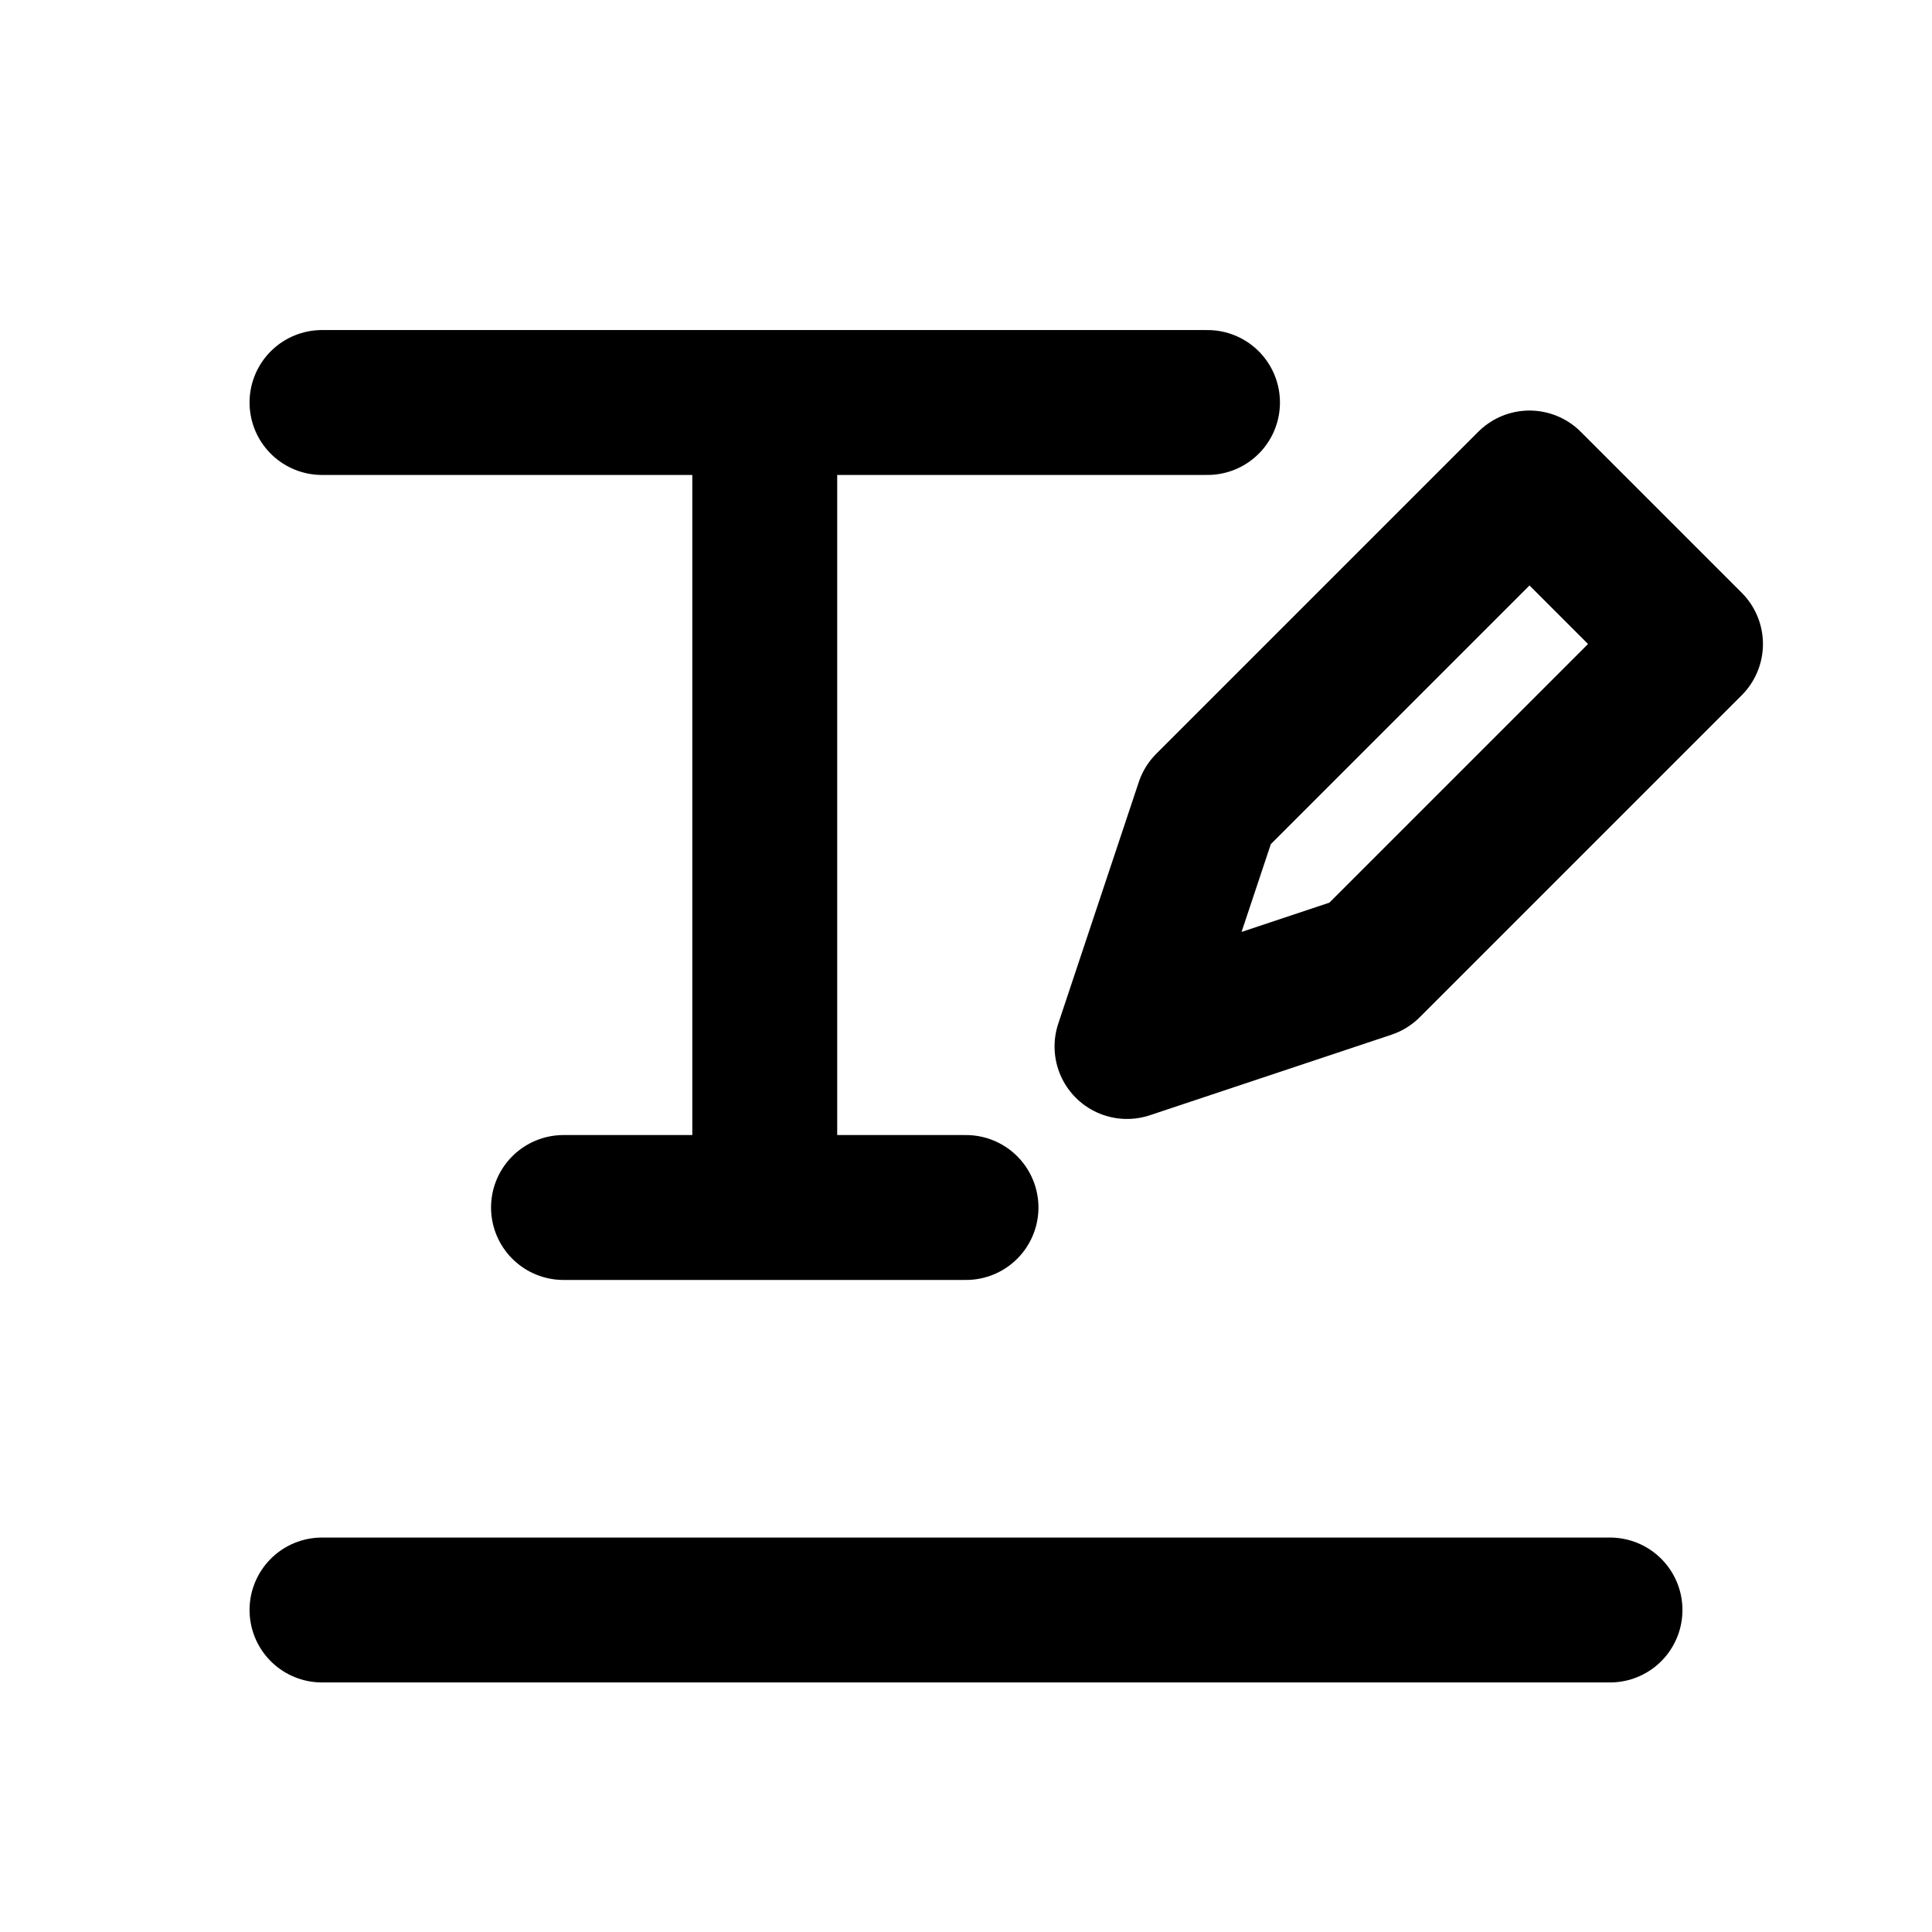
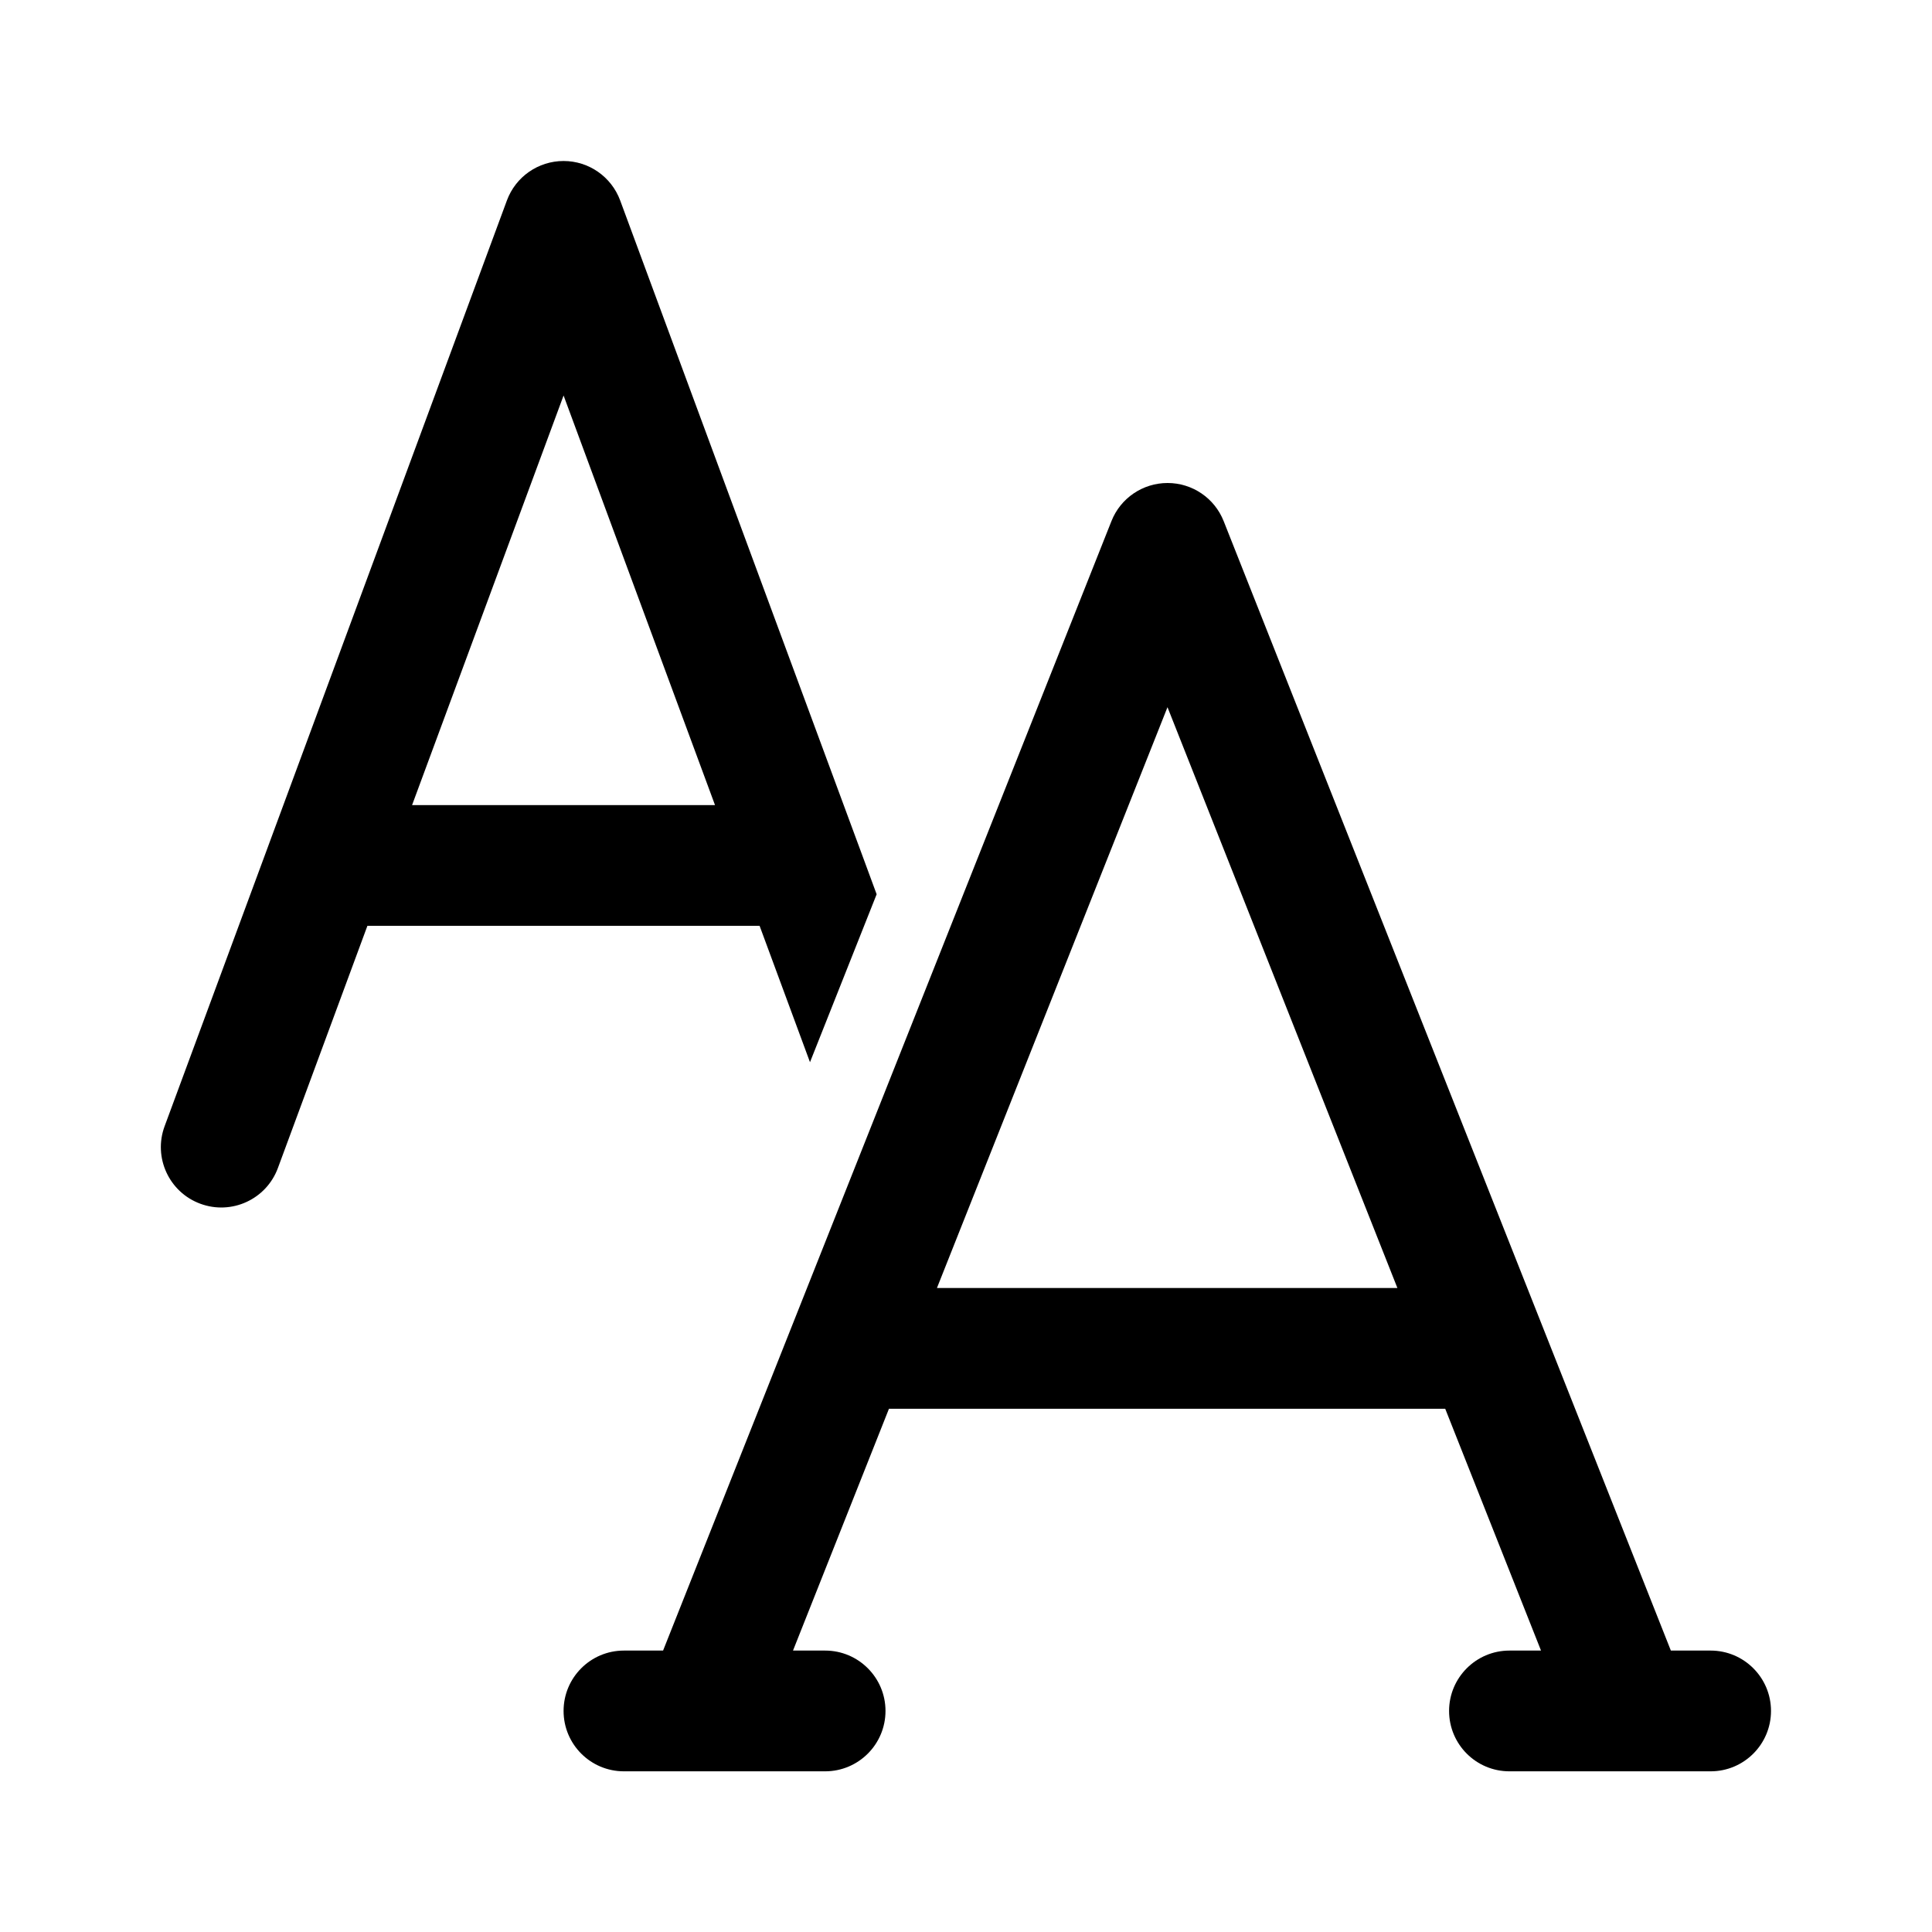
- <svg xmlns="http://www.w3.org/2000/svg" viewBox="0 0 24 24" fill="none" stroke="#000" stroke-width="1.8" stroke-linecap="round" stroke-linejoin="round">
-   <path d="M4 5h11M9.5 5v10M7 15h5M15 10l4-4 2 2-4 4-3 1zM4 20h16" />
+ <svg xmlns="http://www.w3.org/2000/svg" width="24" height="24" viewBox="0 0 24 24" fill="none">
+   <path d="M7.001 2C7.315 2 7.595 2.196 7.704 2.49L10.656 10.475C10.66 10.485 10.664 10.496 10.668 10.507L10.89 11.109L10.062 13.195L9.436 11.501H4.564L3.452 14.51C3.308 14.899 2.877 15.097 2.488 14.953C2.1 14.81 1.901 14.378 2.045 13.99L3.333 10.507C3.336 10.496 3.34 10.485 3.345 10.474L6.297 2.49C6.406 2.195 6.687 2 7.001 2ZM5.119 10.001H8.882L7.001 4.913L5.119 10.001ZM13.807 6.473C13.92 6.187 14.197 6 14.504 6C14.812 6 15.088 6.188 15.201 6.474L20.756 20.504L21.25 20.504C21.664 20.504 22 20.84 22 21.254C22 21.668 21.664 22.004 21.25 22.004L20.26 22.004C20.256 22.004 20.252 22.004 20.249 22.004C20.244 22.004 20.238 22.004 20.233 22.004L18.751 22.004C18.336 22.004 18.001 21.668 18.001 21.254C18.001 20.84 18.337 20.504 18.751 20.504L19.143 20.504L17.953 17.5H11.043L9.851 20.504L10.25 20.504C10.664 20.504 11 20.84 11 21.254C11 21.668 10.664 22.004 10.25 22.004L8.76 22.004C8.757 22.004 8.753 22.004 8.75 22.004C8.744 22.004 8.738 22.004 8.732 22.004L7.751 22.004C7.336 22.004 7.001 21.668 7.001 21.254C7.001 20.84 7.336 20.504 7.751 20.504L8.237 20.504L13.807 6.473ZM17.359 16L14.503 8.785L11.639 16H17.359Z" fill="#000" />
</svg>
